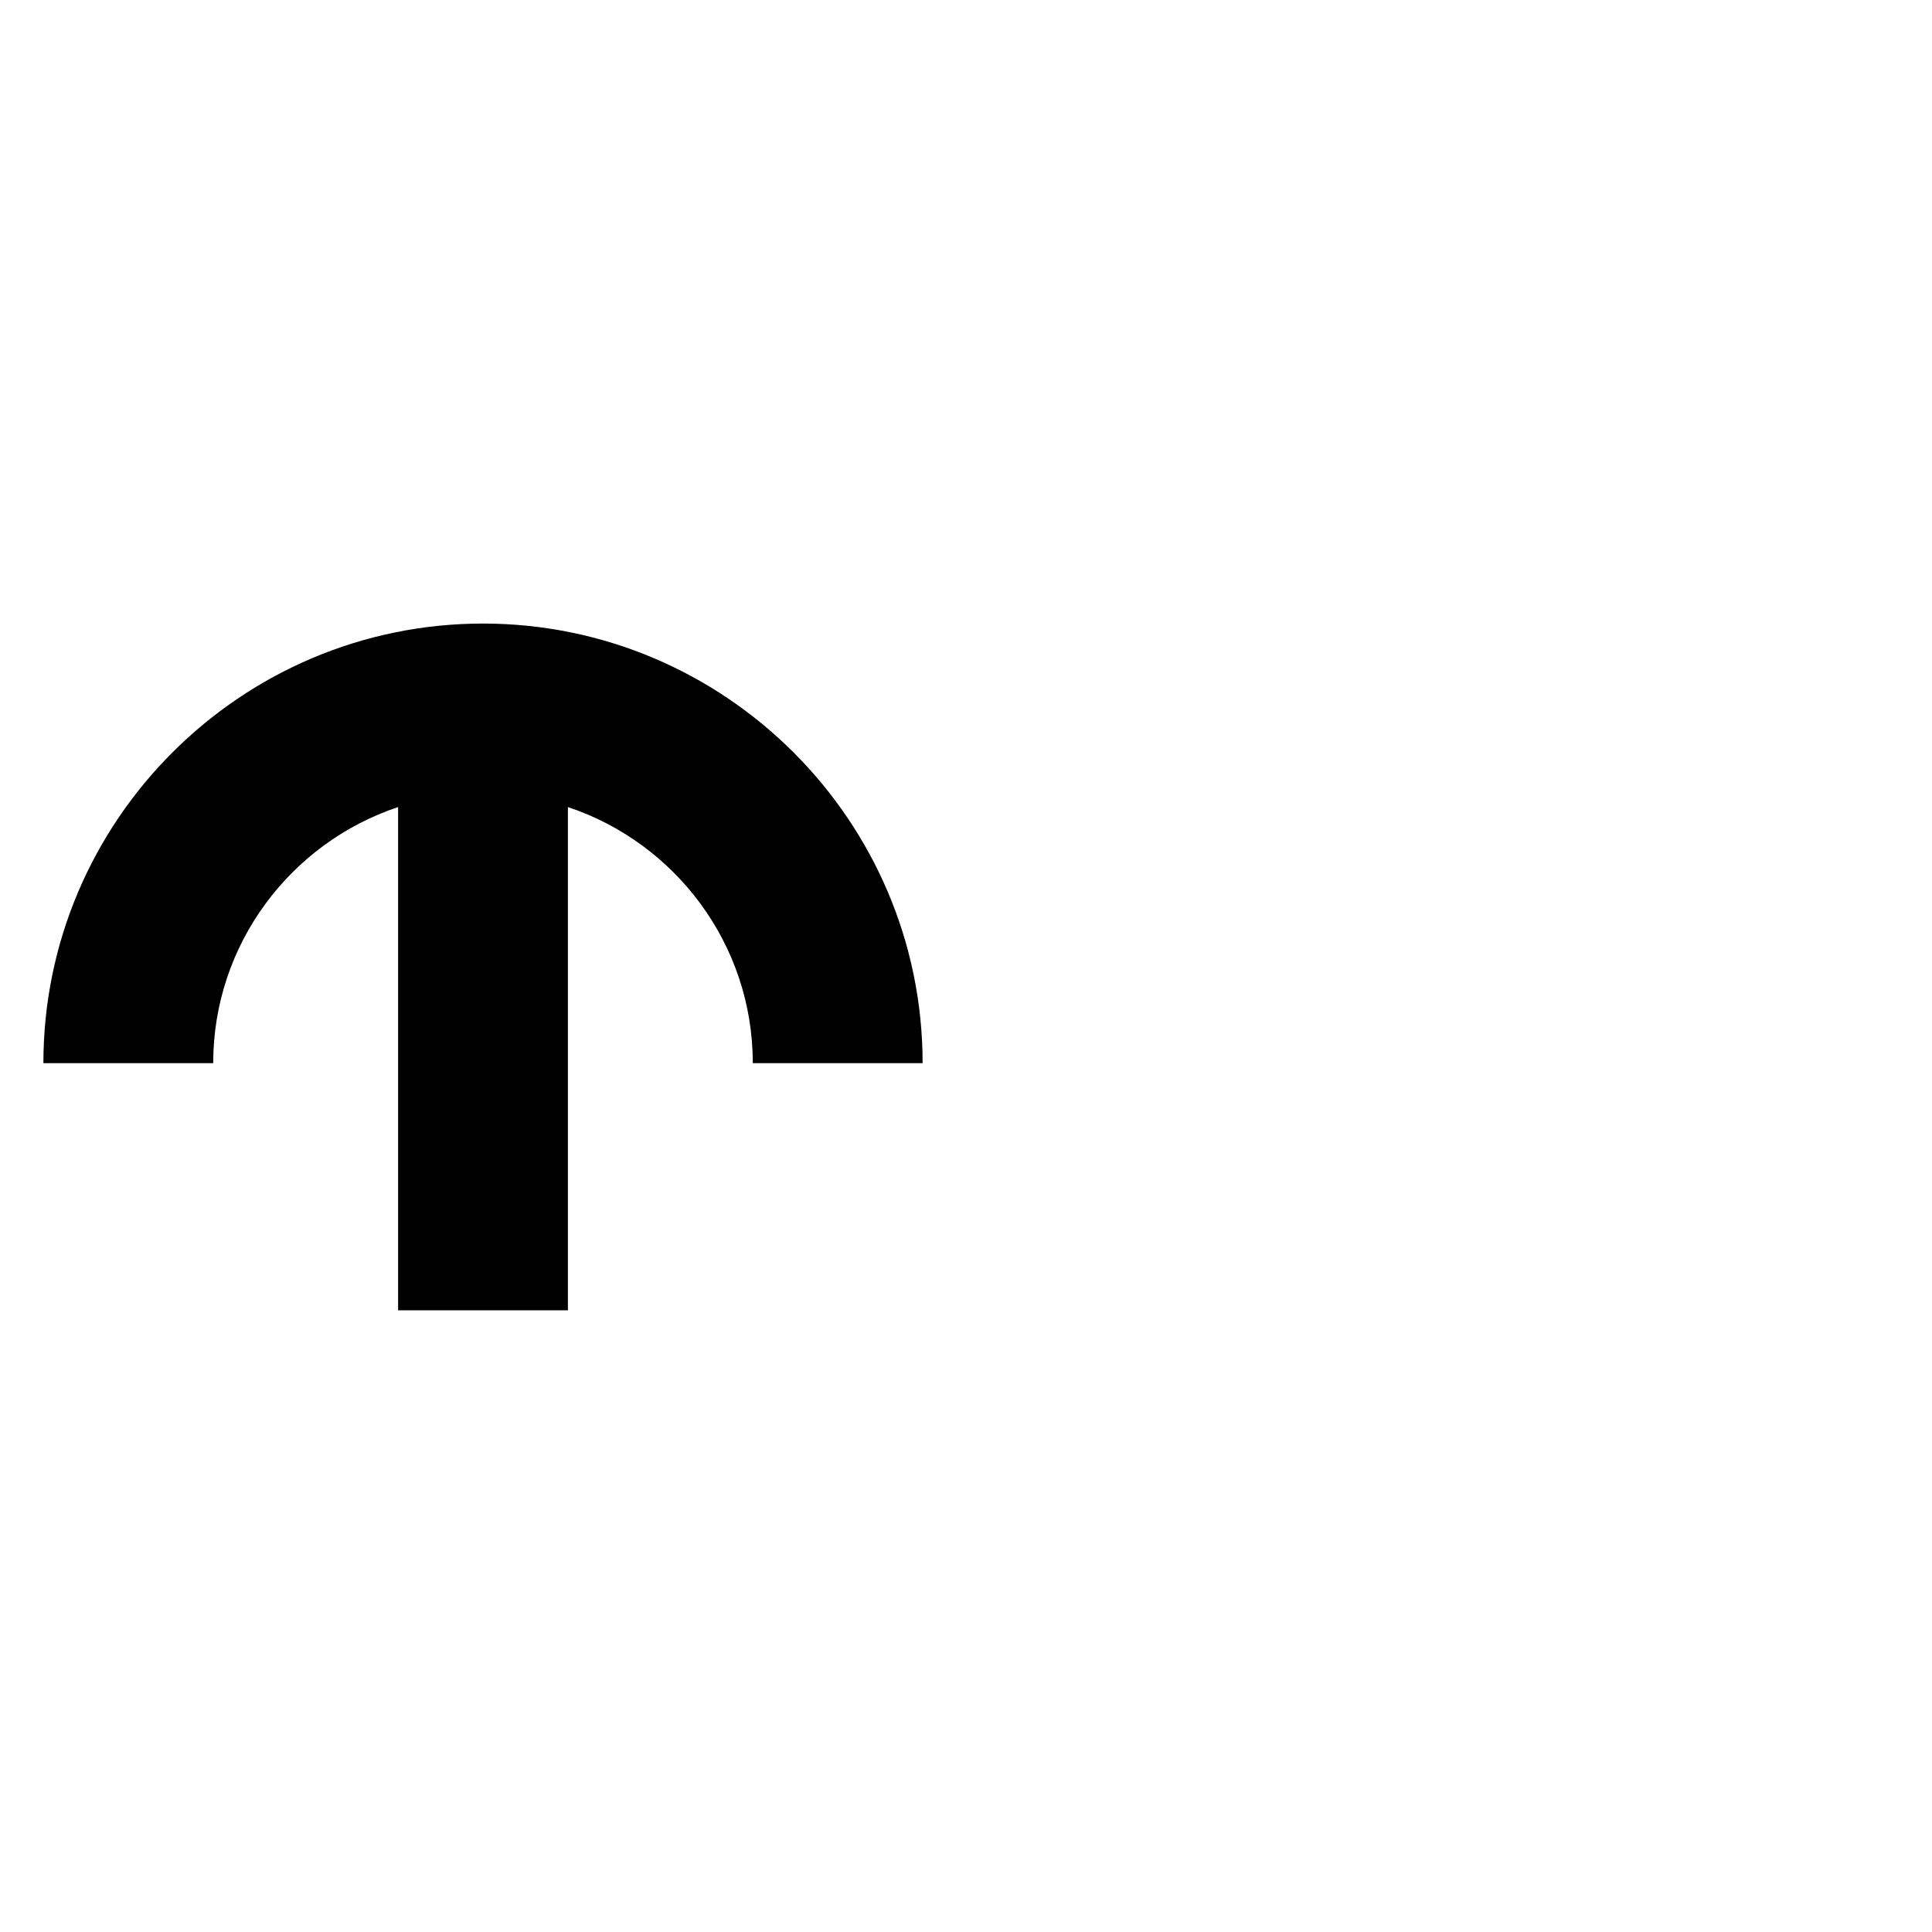
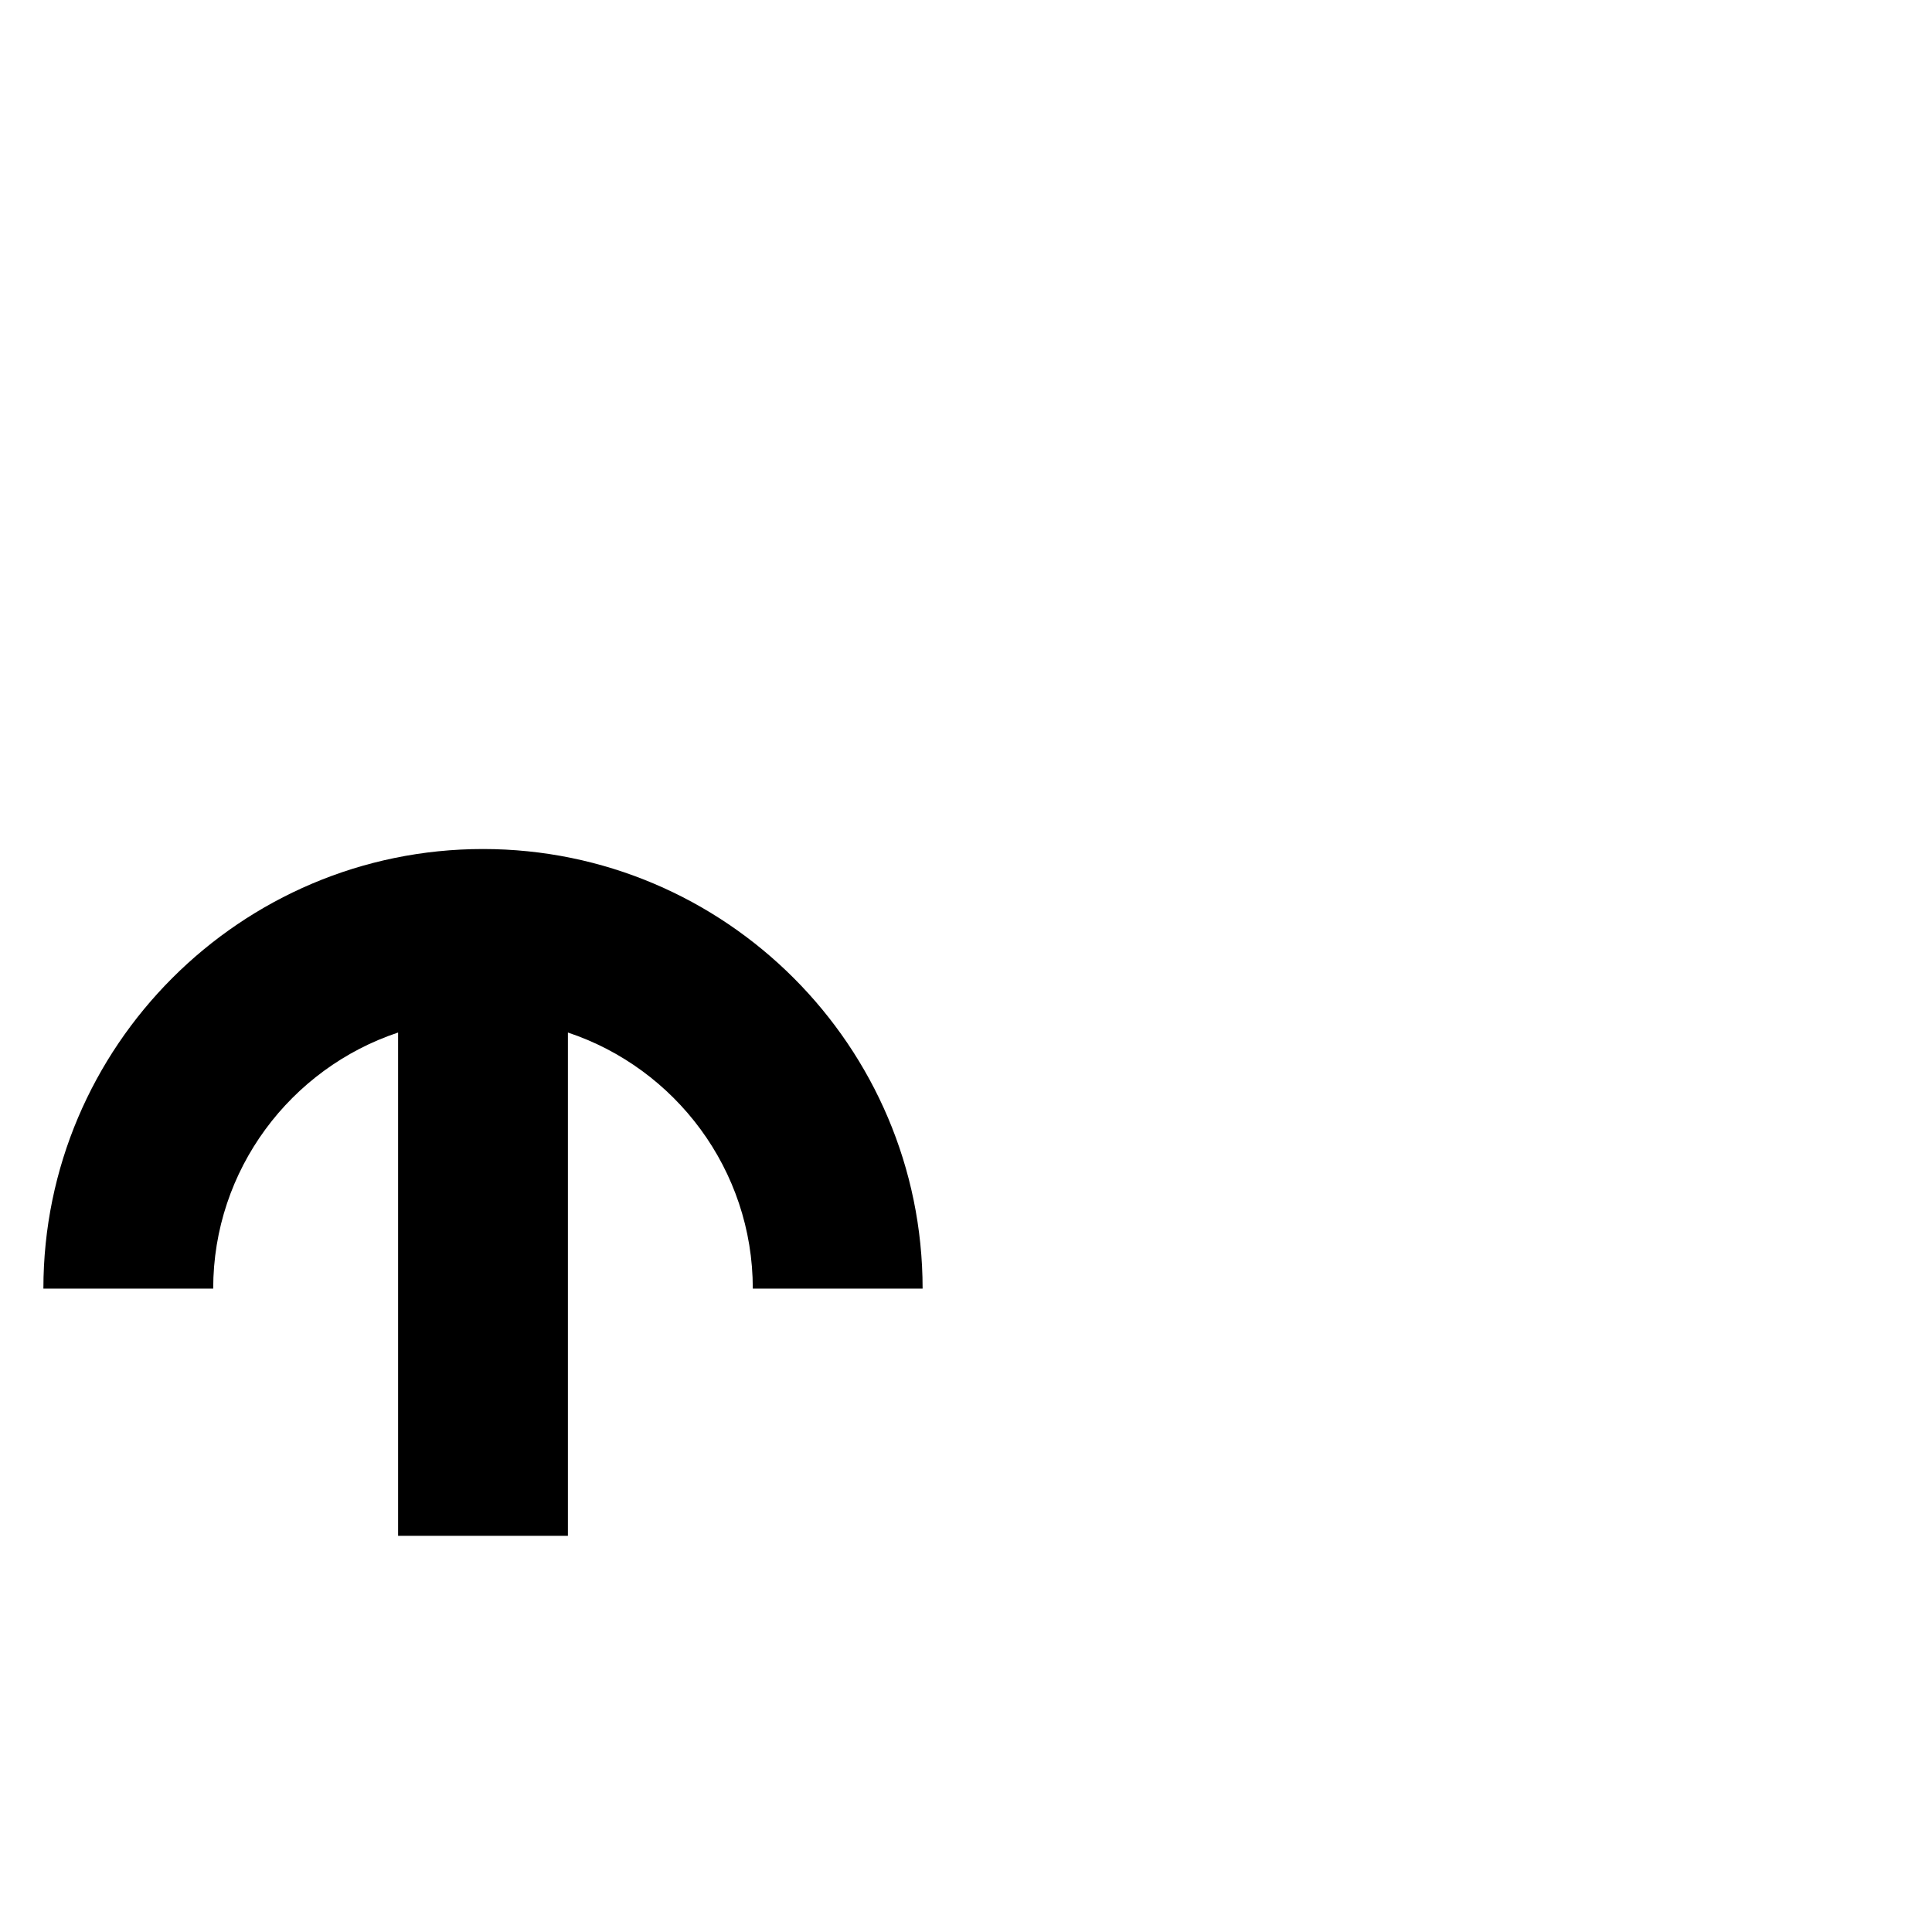
<svg xmlns="http://www.w3.org/2000/svg" width="2048" height="2048">
-   <path id="path1" fill="#000000" stroke="none" d="M 512 661 C 255.206 661 46 870.19 46 1127 L 226 1127 C 226 1000.812 308.301 893.358 422 855.525 L 422 1389 L 602 1389 L 602 855.525 C 715.703 893.359 798 1000.818 798 1127 L 978 1127 C 978 870.206 768.81 661 512 661 Z" />
+   <path id="path1" fill="#000000" stroke="none" d="M 512 900 C 255.206 900 46 1109.19 46 1366 L 226 1366 C 226 1239.812 308.301 1132.358 422 1094.525 L 422 1628 L 602 1628 L 602 1094.525 C 715.703 1132.359 798 1239.818 798 1366 L 978 1366 C 978 1109.206 768.81 900 512 900 Z" />
</svg>
